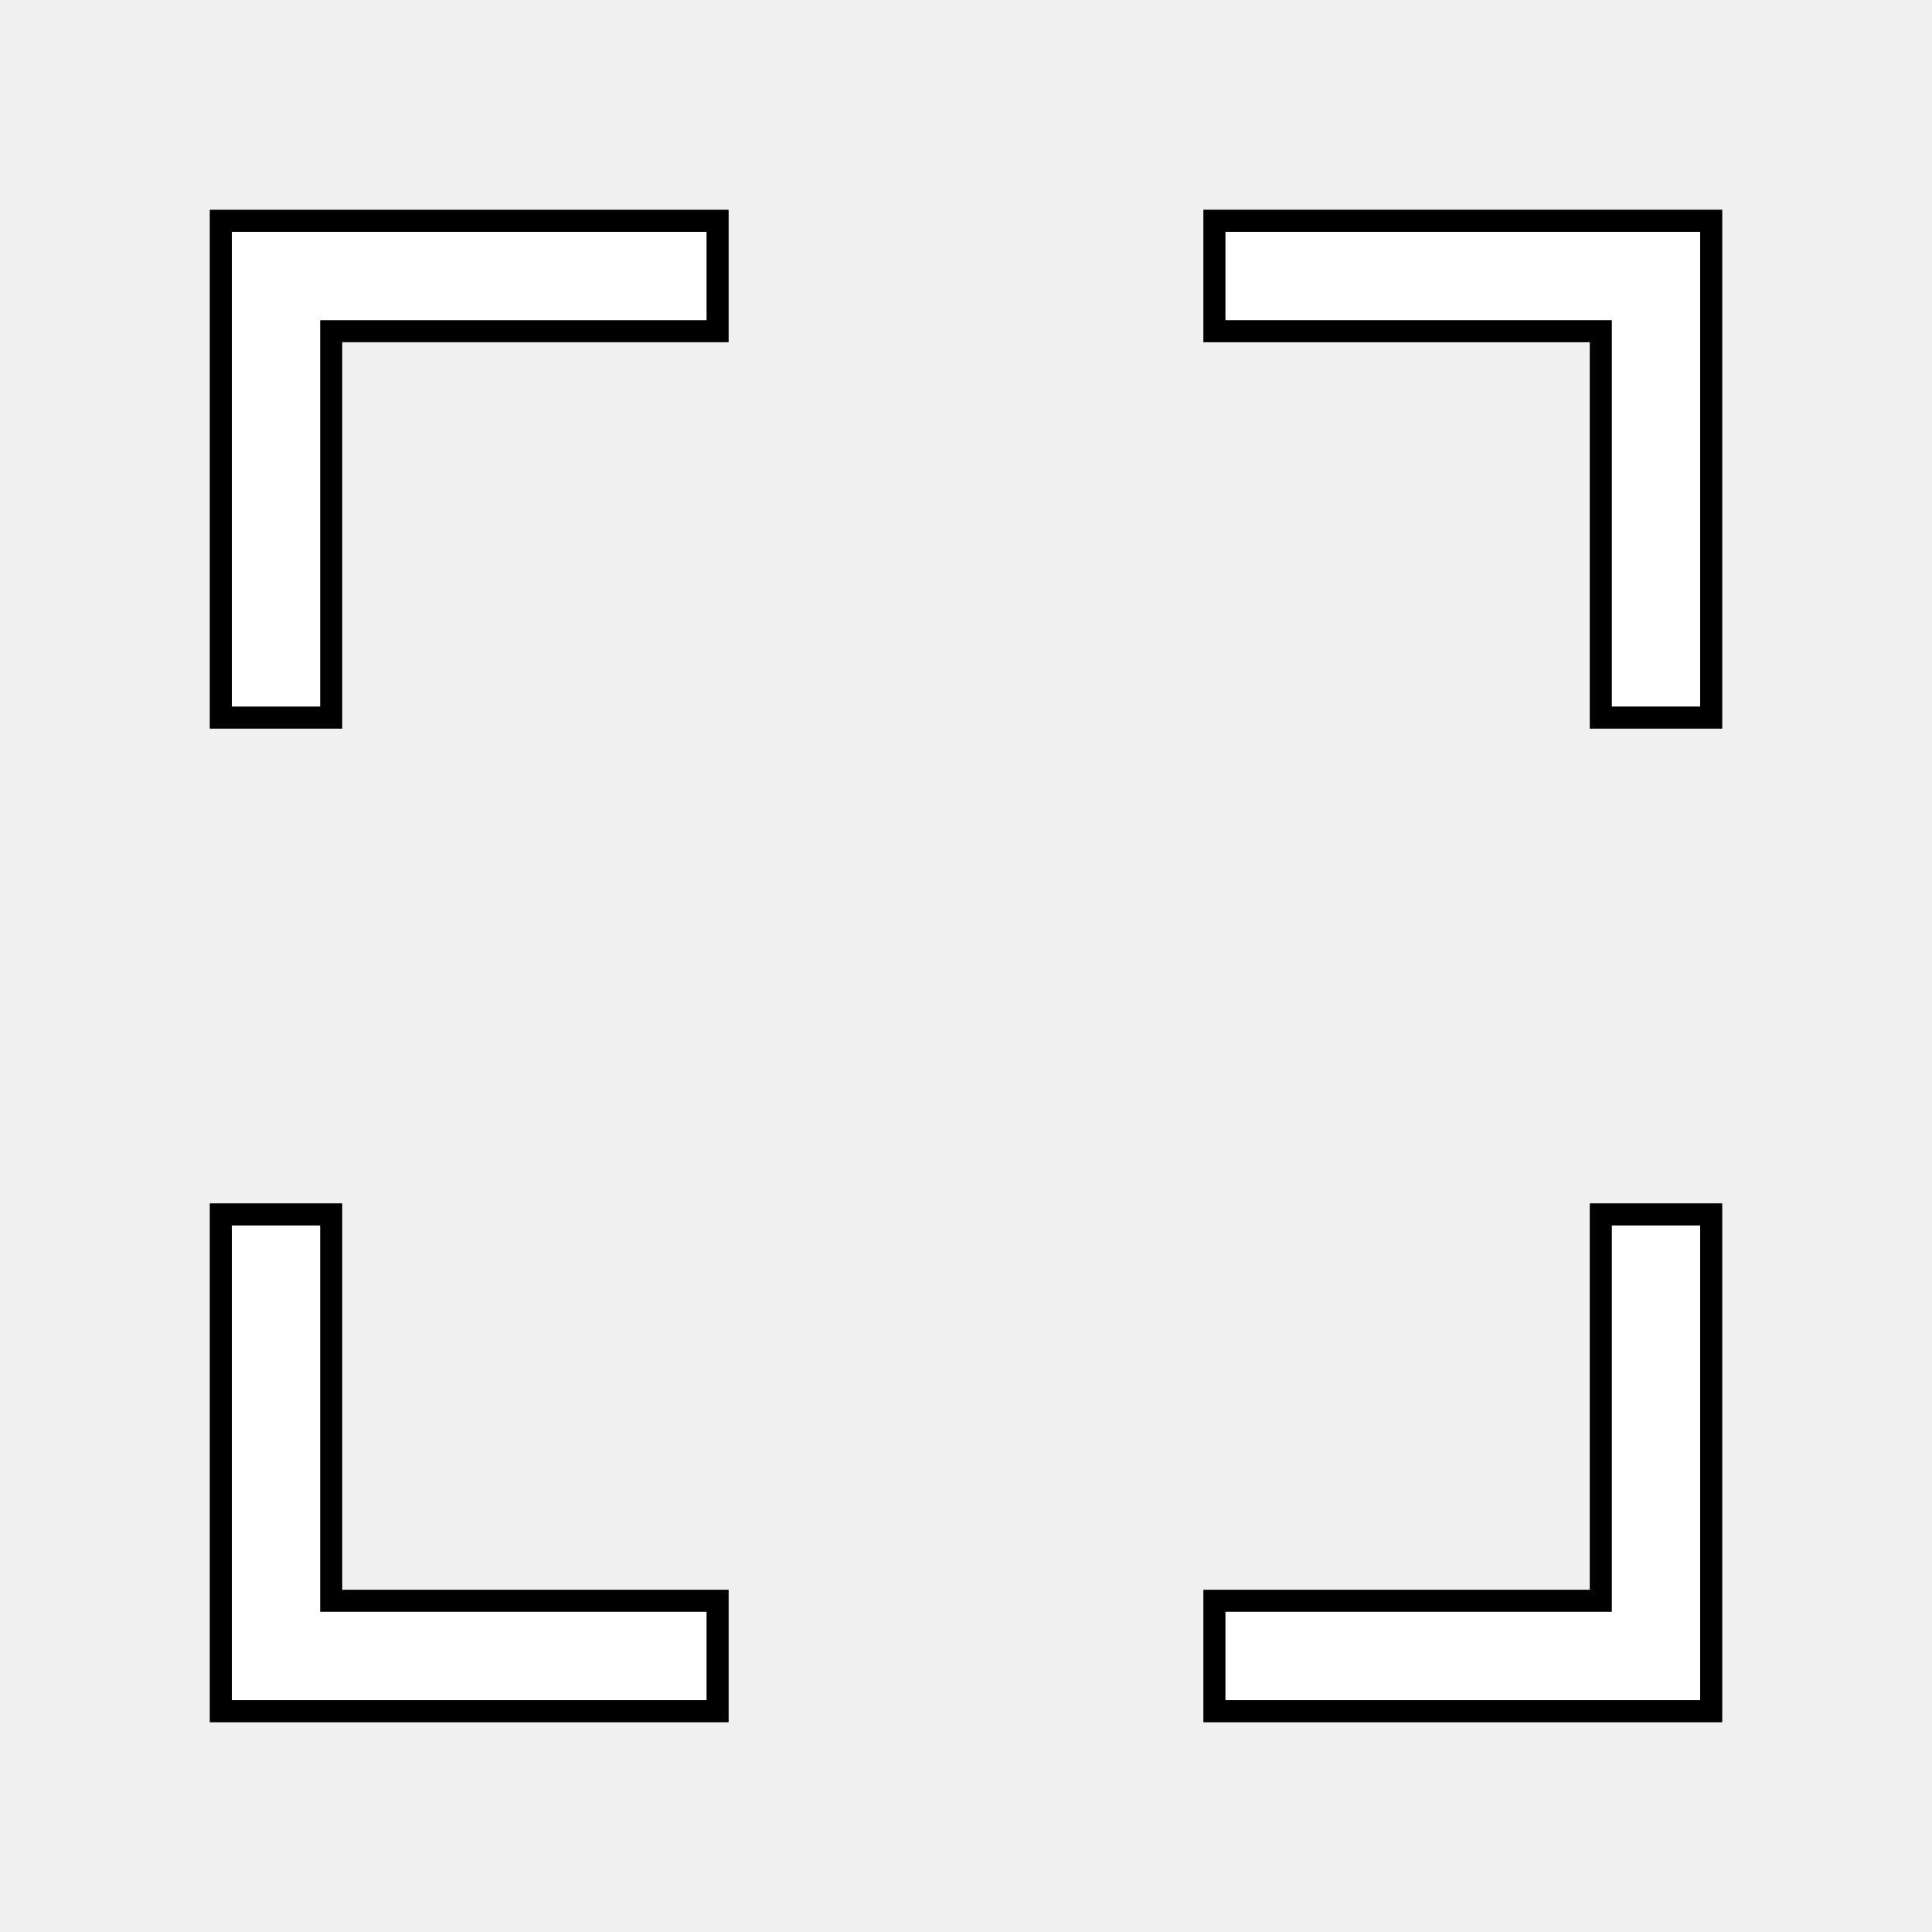
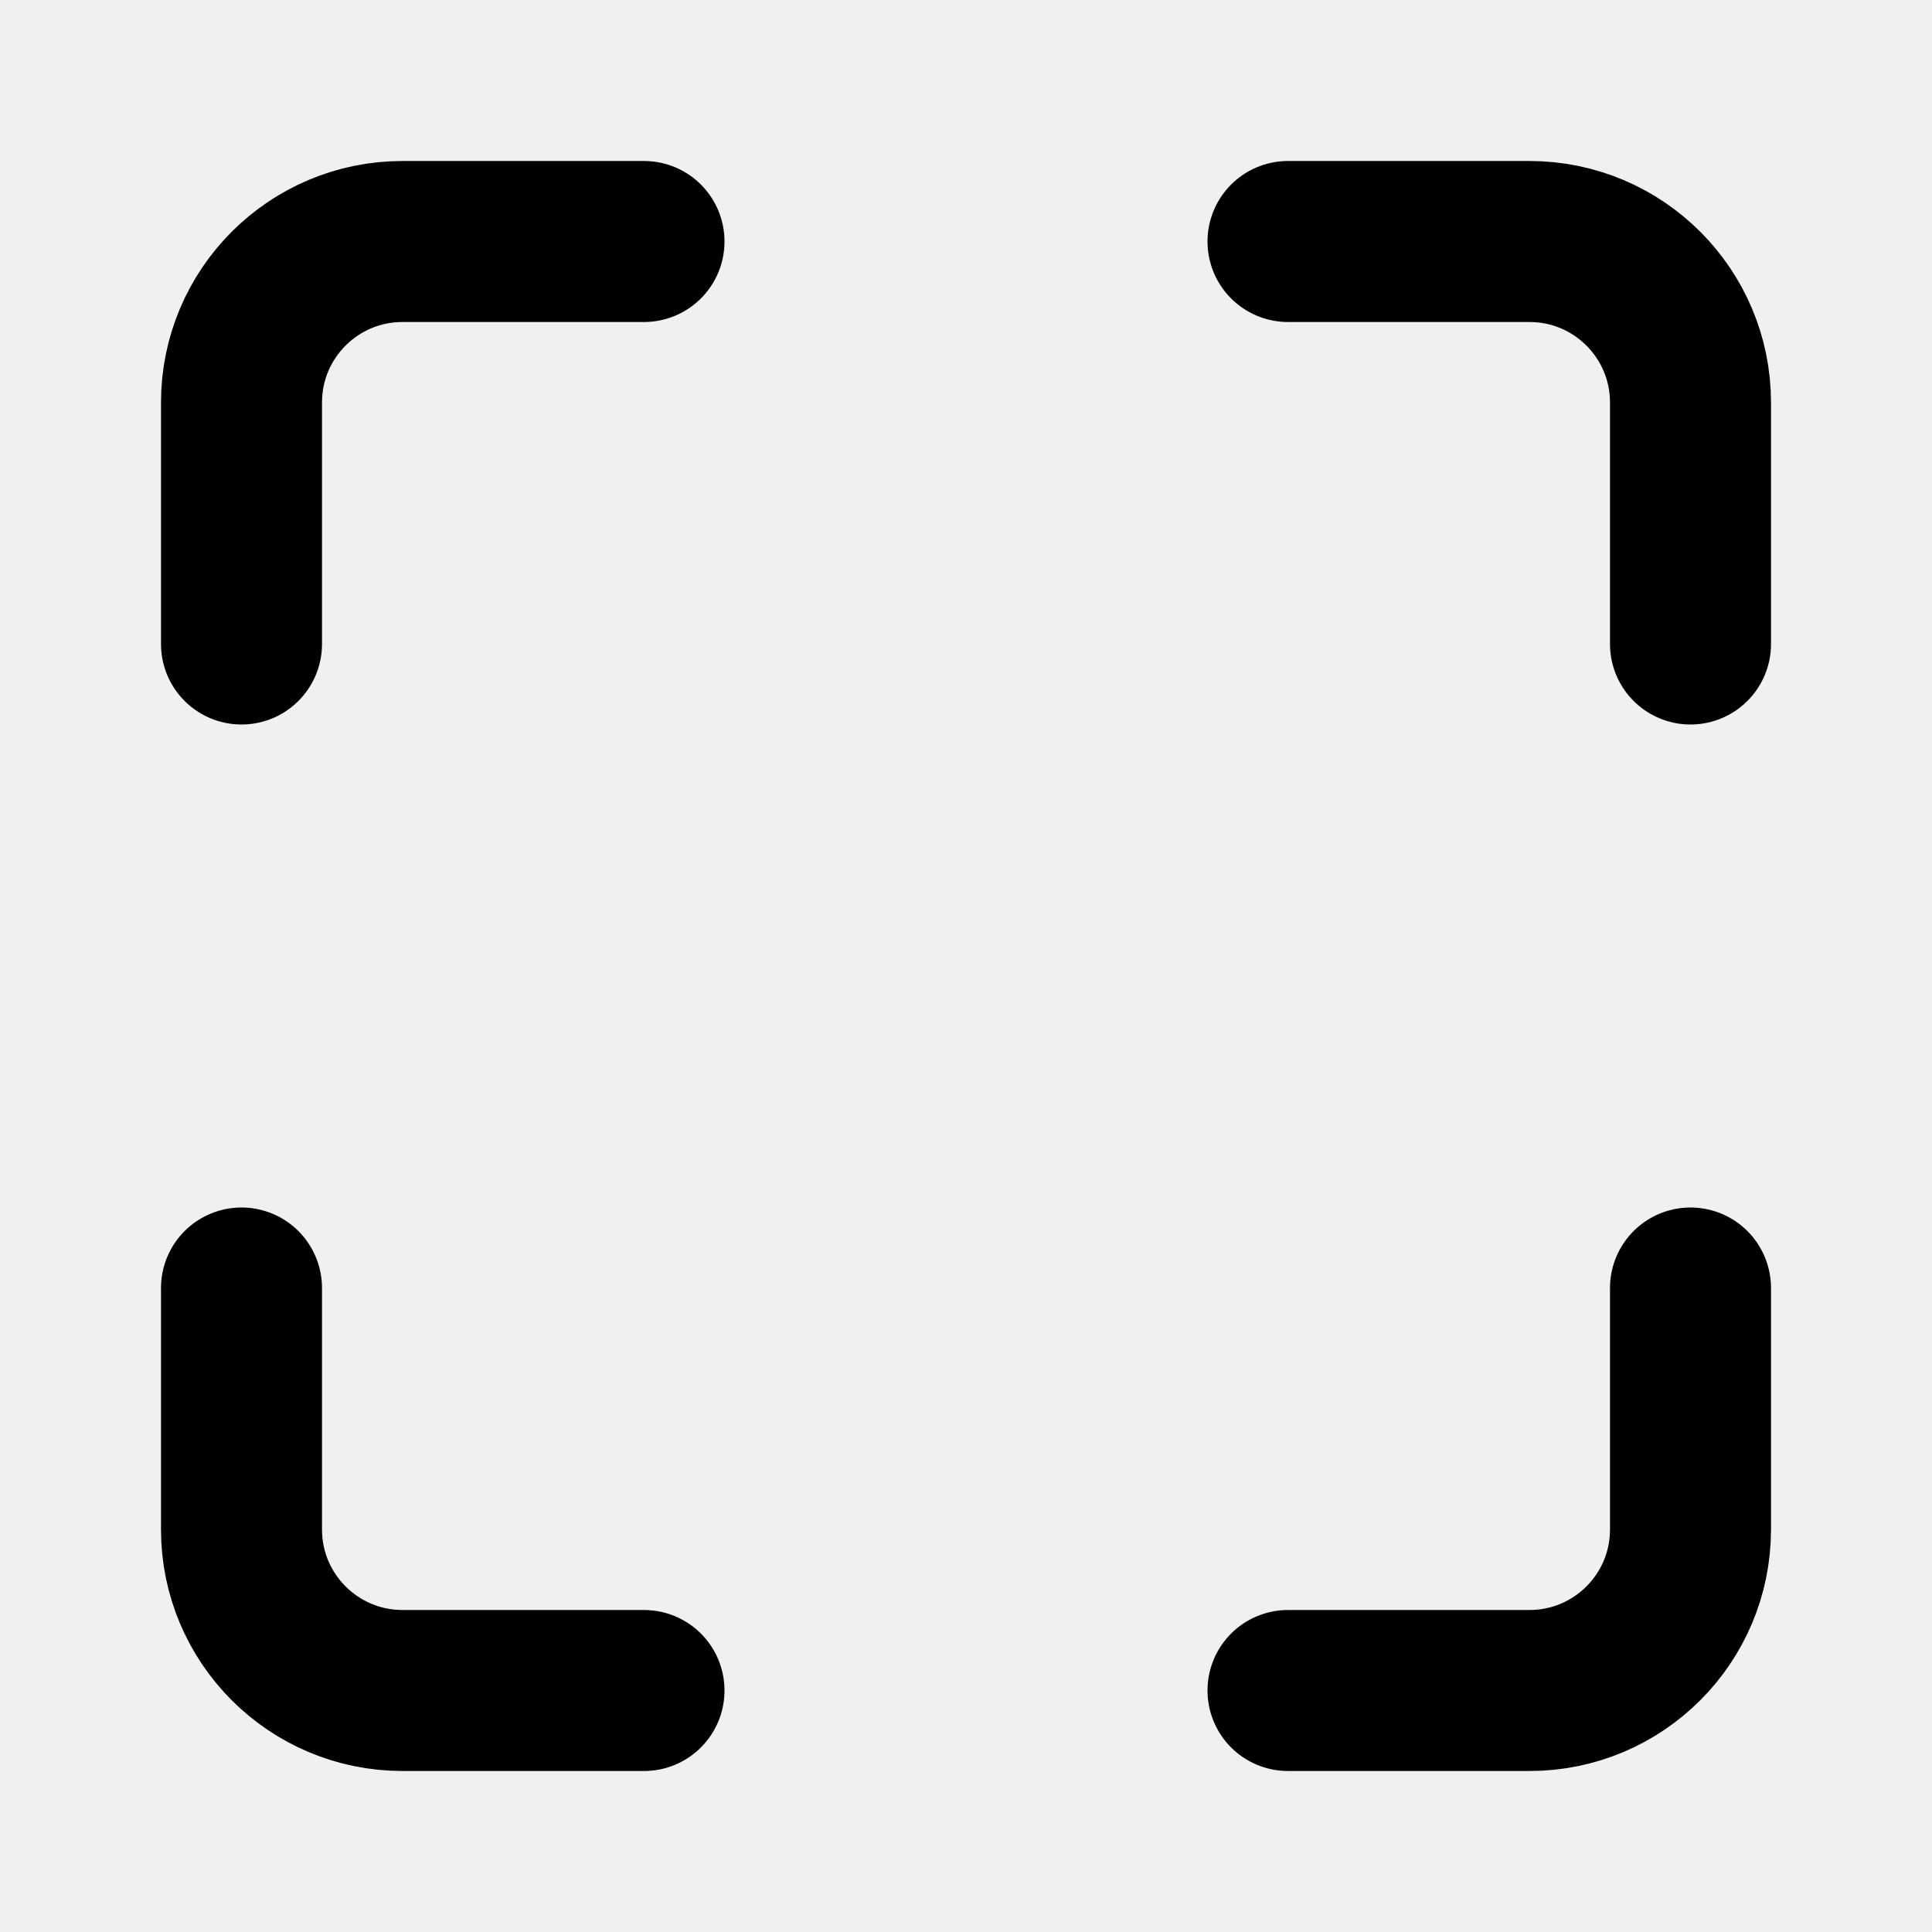
- <svg xmlns="http://www.w3.org/2000/svg" width="16" height="16" viewBox="-40 -40 350 350">
-   <style>
-     polygon {
-       stroke-width: 4px;
-       stroke: #000;
-       fill: #fff;
-   </style>
-   <polygon id="angle" points="0,0 90,0 90,20 20,20 20,90, 0,90" />
-   <g transform="rotate(-270 0 0)                translate(0 -270)                ">
-     <use href="#angle" />
-   </g>
-   <g transform="rotate(-180 0 0)                translate(-270 -270)                ">
-     <use href="#angle" />
-   </g>
-   <g transform="rotate(-90 0 0)                translate(-270 0)                ">
-     <use href="#angle" />
-   </g>
+ <svg xmlns="http://www.w3.org/2000/svg" width="24" height="24" viewBox="0 0 24 24" fill="none" stroke="currentColor" stroke-width="2" stroke-linecap="round" stroke-linejoin="round">
+   <path d="M8 3H5a2 2 0 0 0-2 2v3" />
+   <path d="M21 8V5a2 2 0 0 0-2-2h-3" />
+   <path d="M3 16v3a2 2 0 0 0 2 2h3" />
+   <path d="M16 21h3a2 2 0 0 0 2-2v-3" />
</svg>
